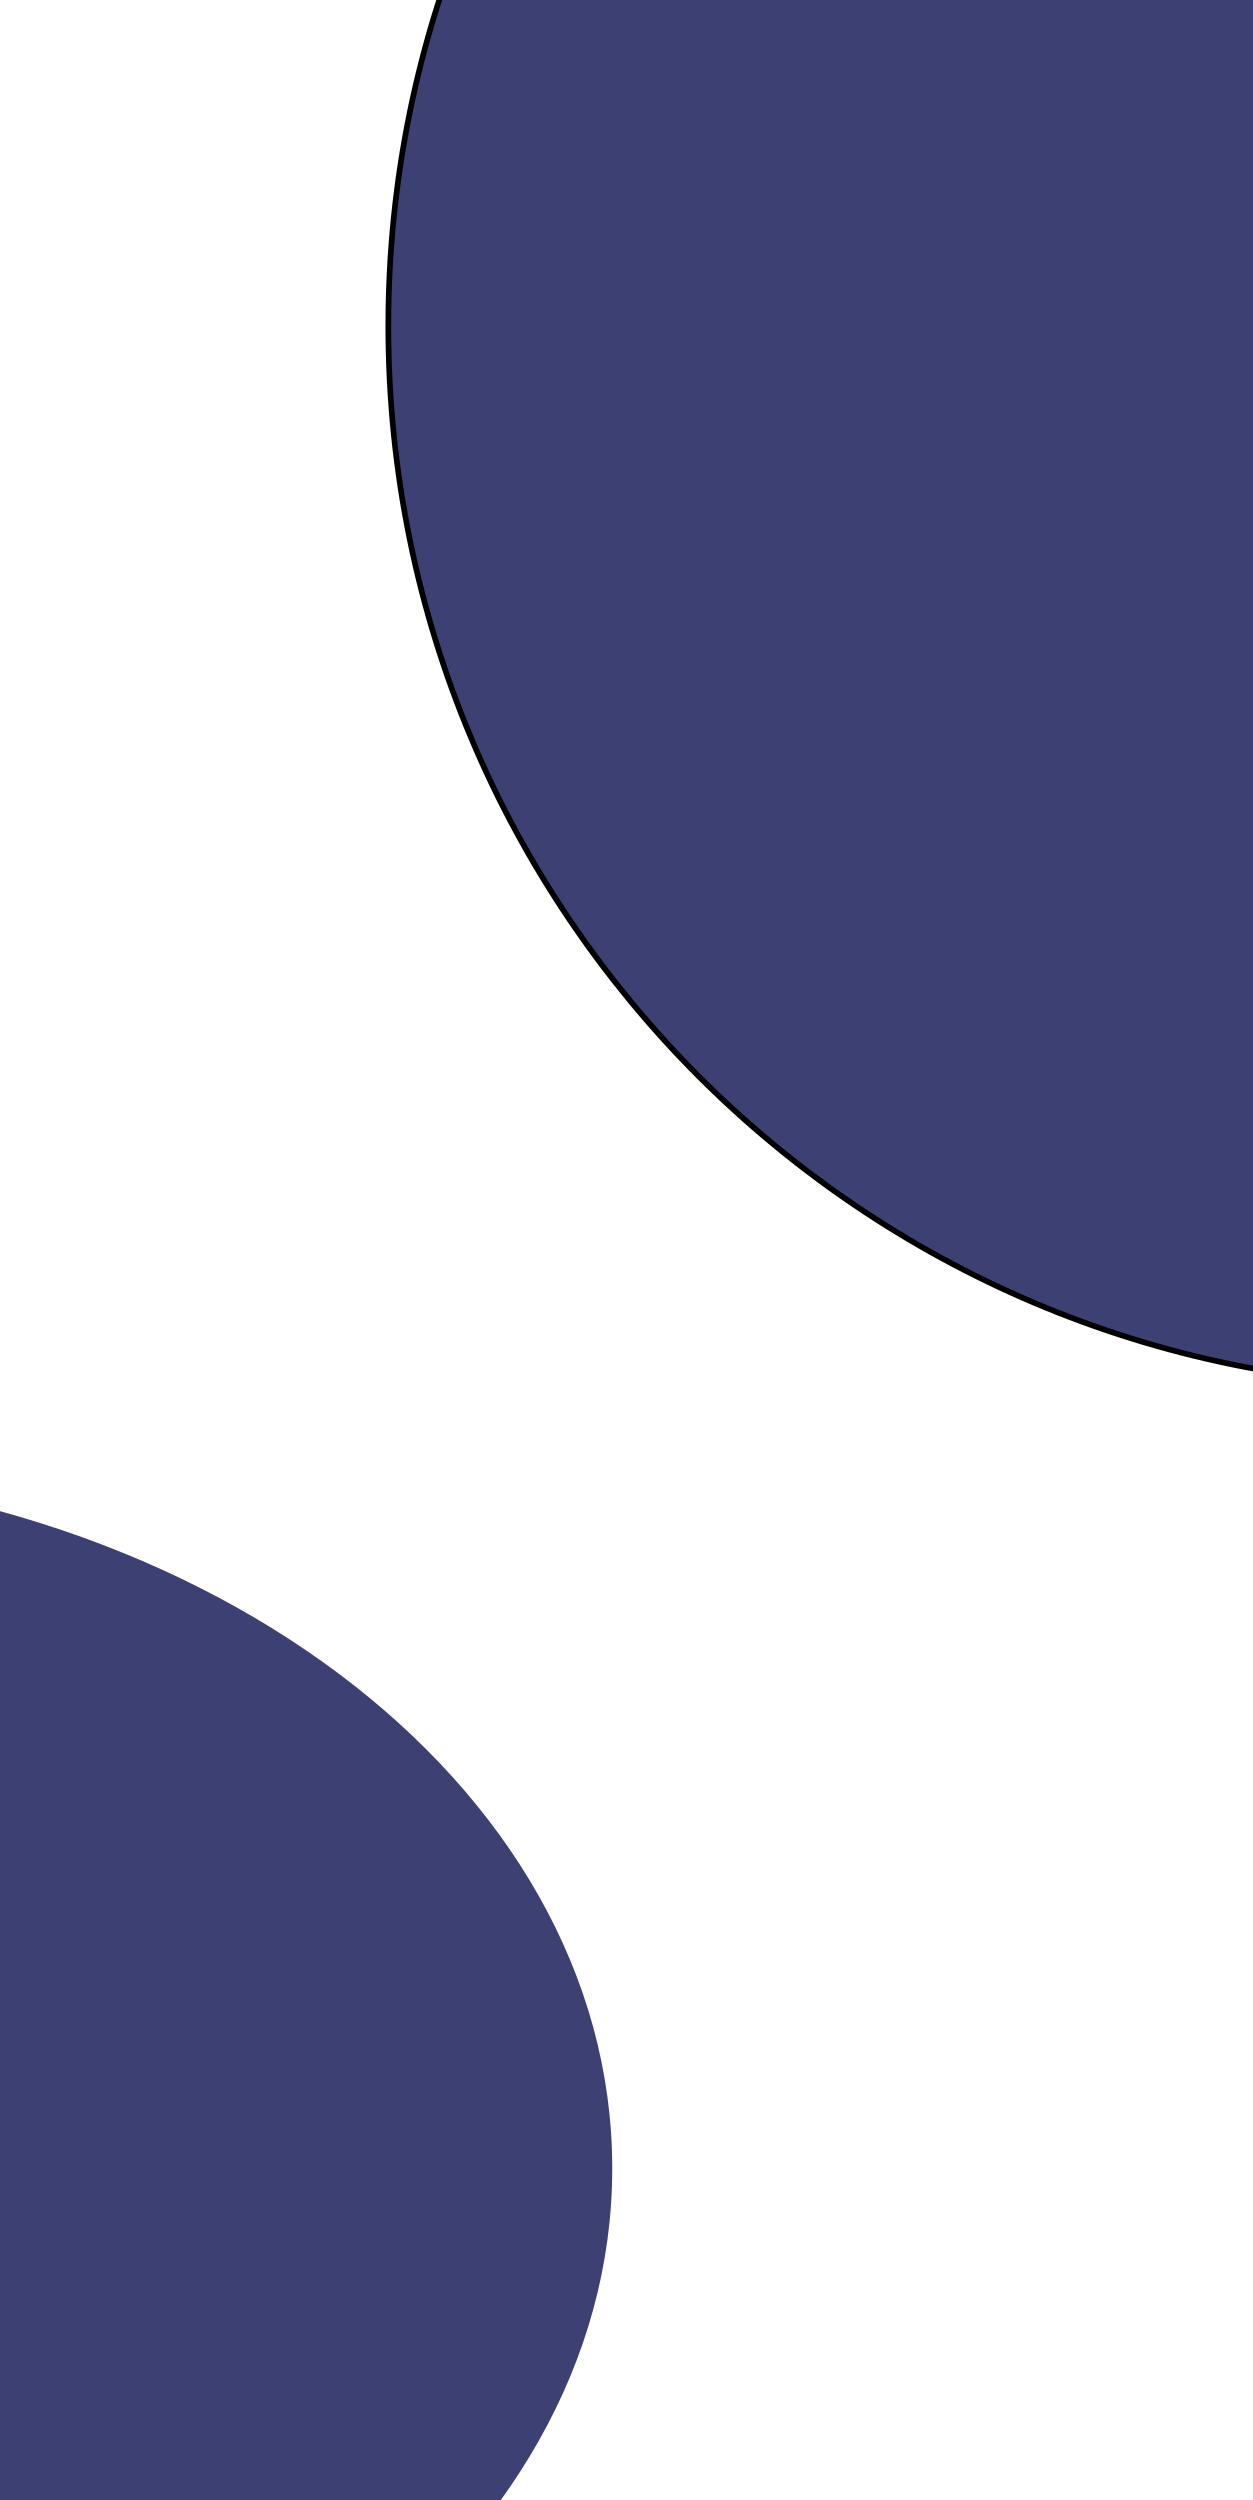
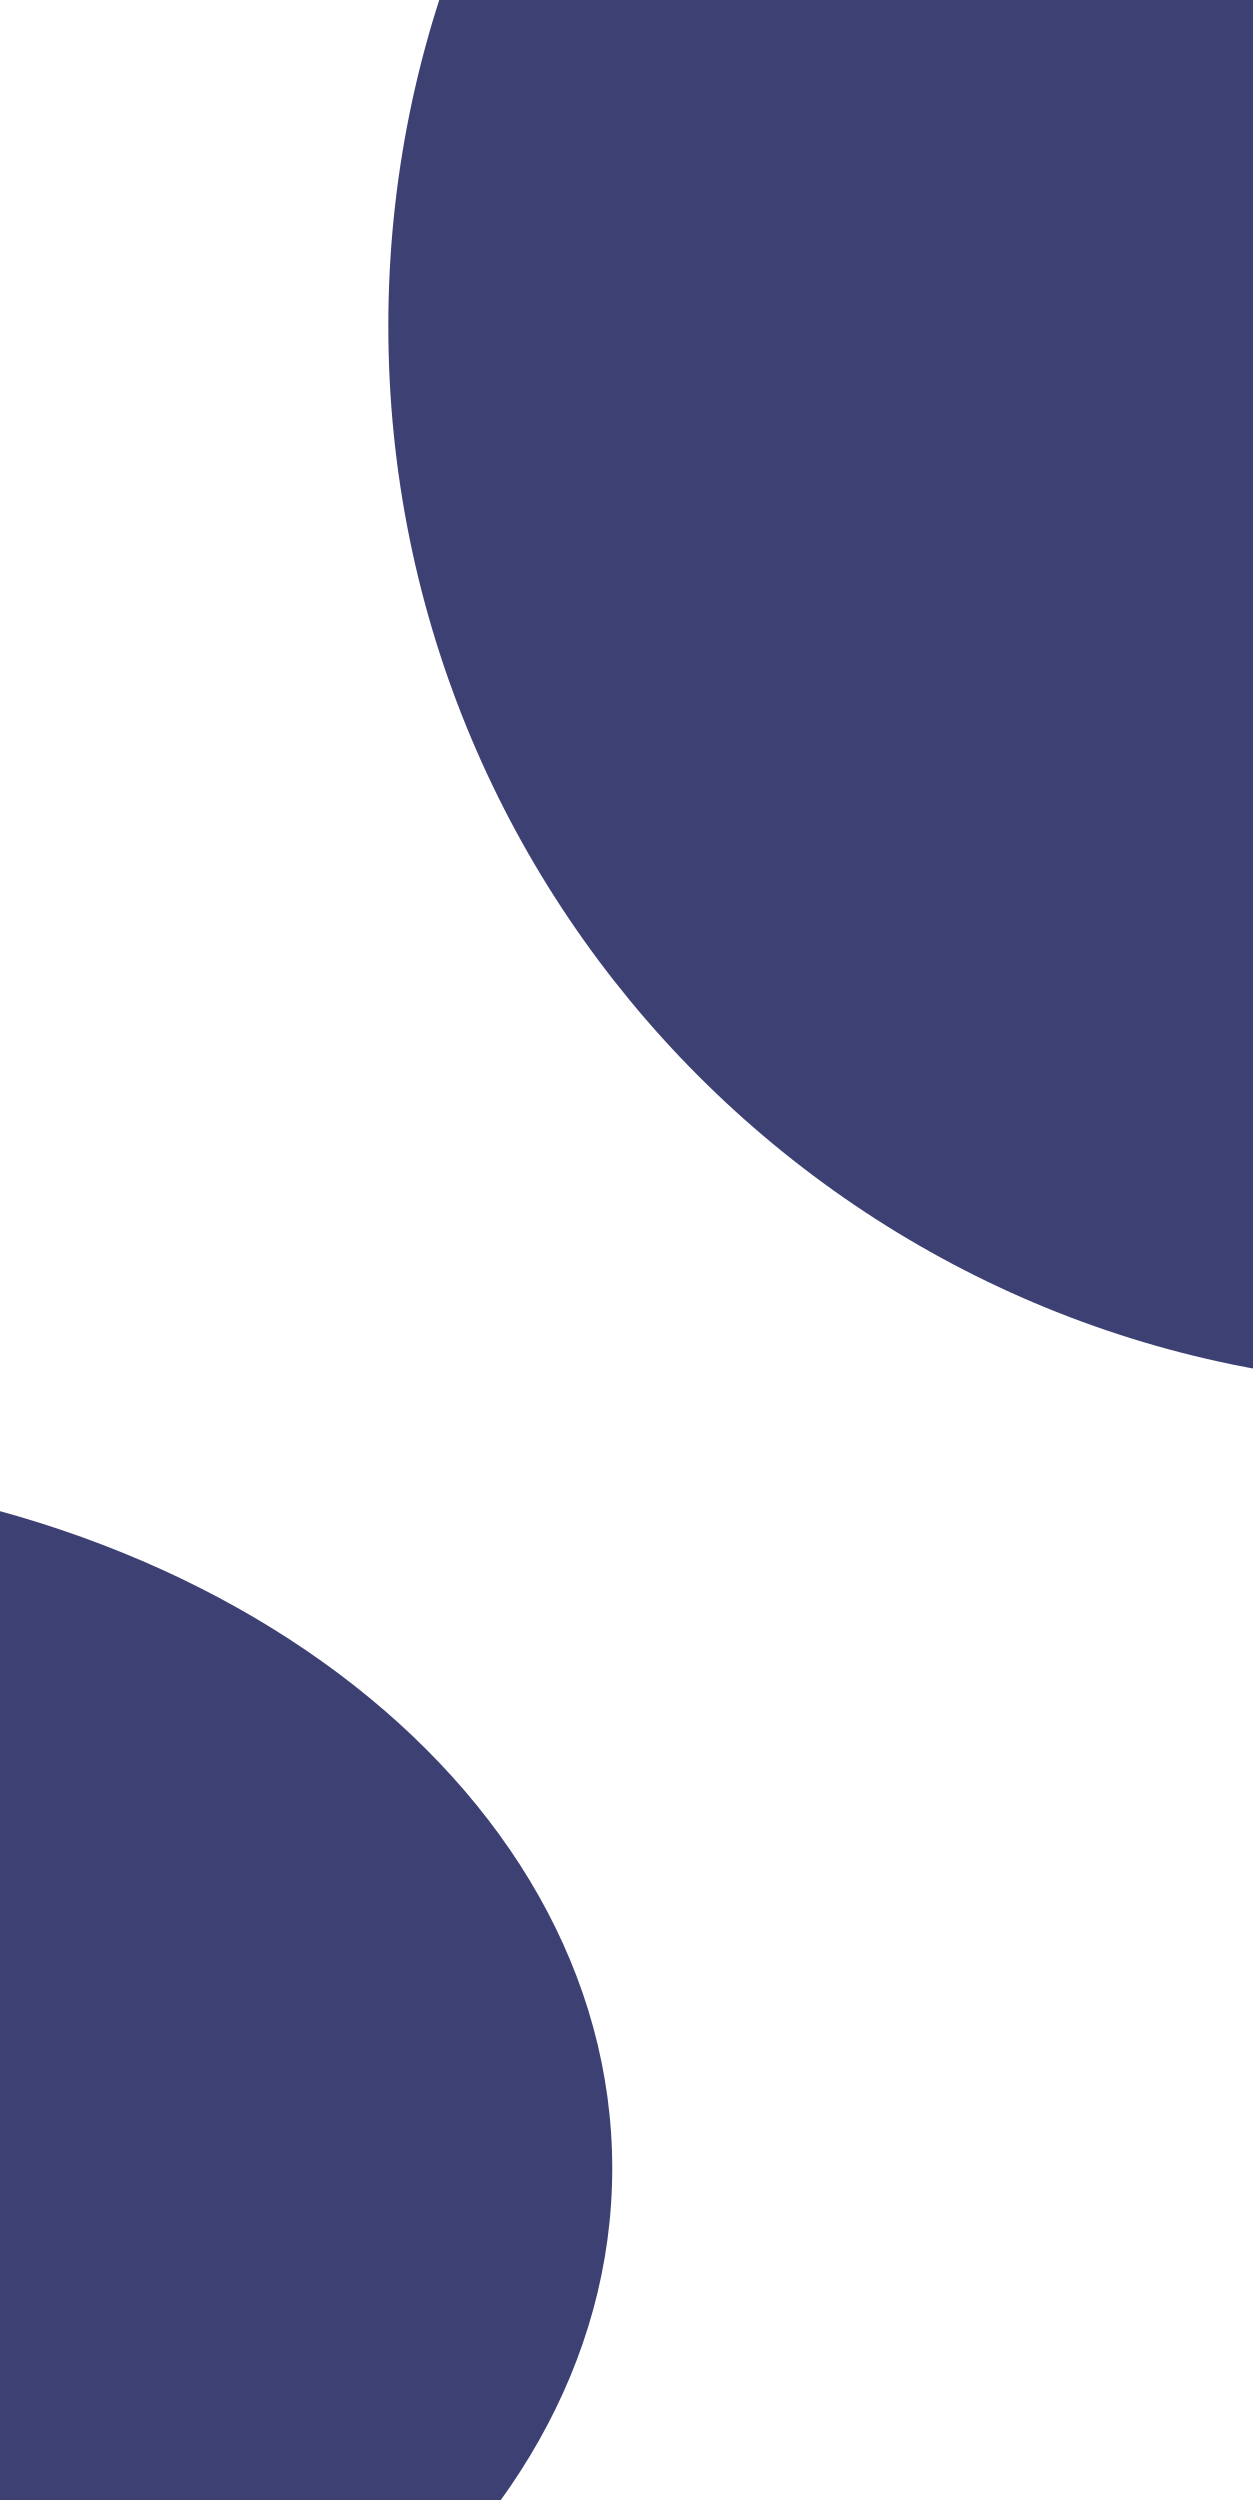
<svg xmlns="http://www.w3.org/2000/svg" width="221" height="441" viewBox="0 0 221 441" fill="none">
  <ellipse cx="-57" cy="382.5" rx="165" ry="123.5" fill="#3D4073" />
-   <path d="M441.5 57.5C441.5 160.779 358 244.5 255 244.5C152 244.5 68.5 160.779 68.5 57.5C68.5 -45.779 152 -129.5 255 -129.5C358 -129.5 441.5 -45.779 441.5 57.5Z" fill="#3D4073" stroke="black" />
+   <path d="M441.5 57.5C441.5 160.779 358 244.5 255 244.5C152 244.5 68.5 160.779 68.5 57.5C68.5 -45.779 152 -129.5 255 -129.5C358 -129.5 441.5 -45.779 441.5 57.5Z" fill="#3D4073" />
</svg>
